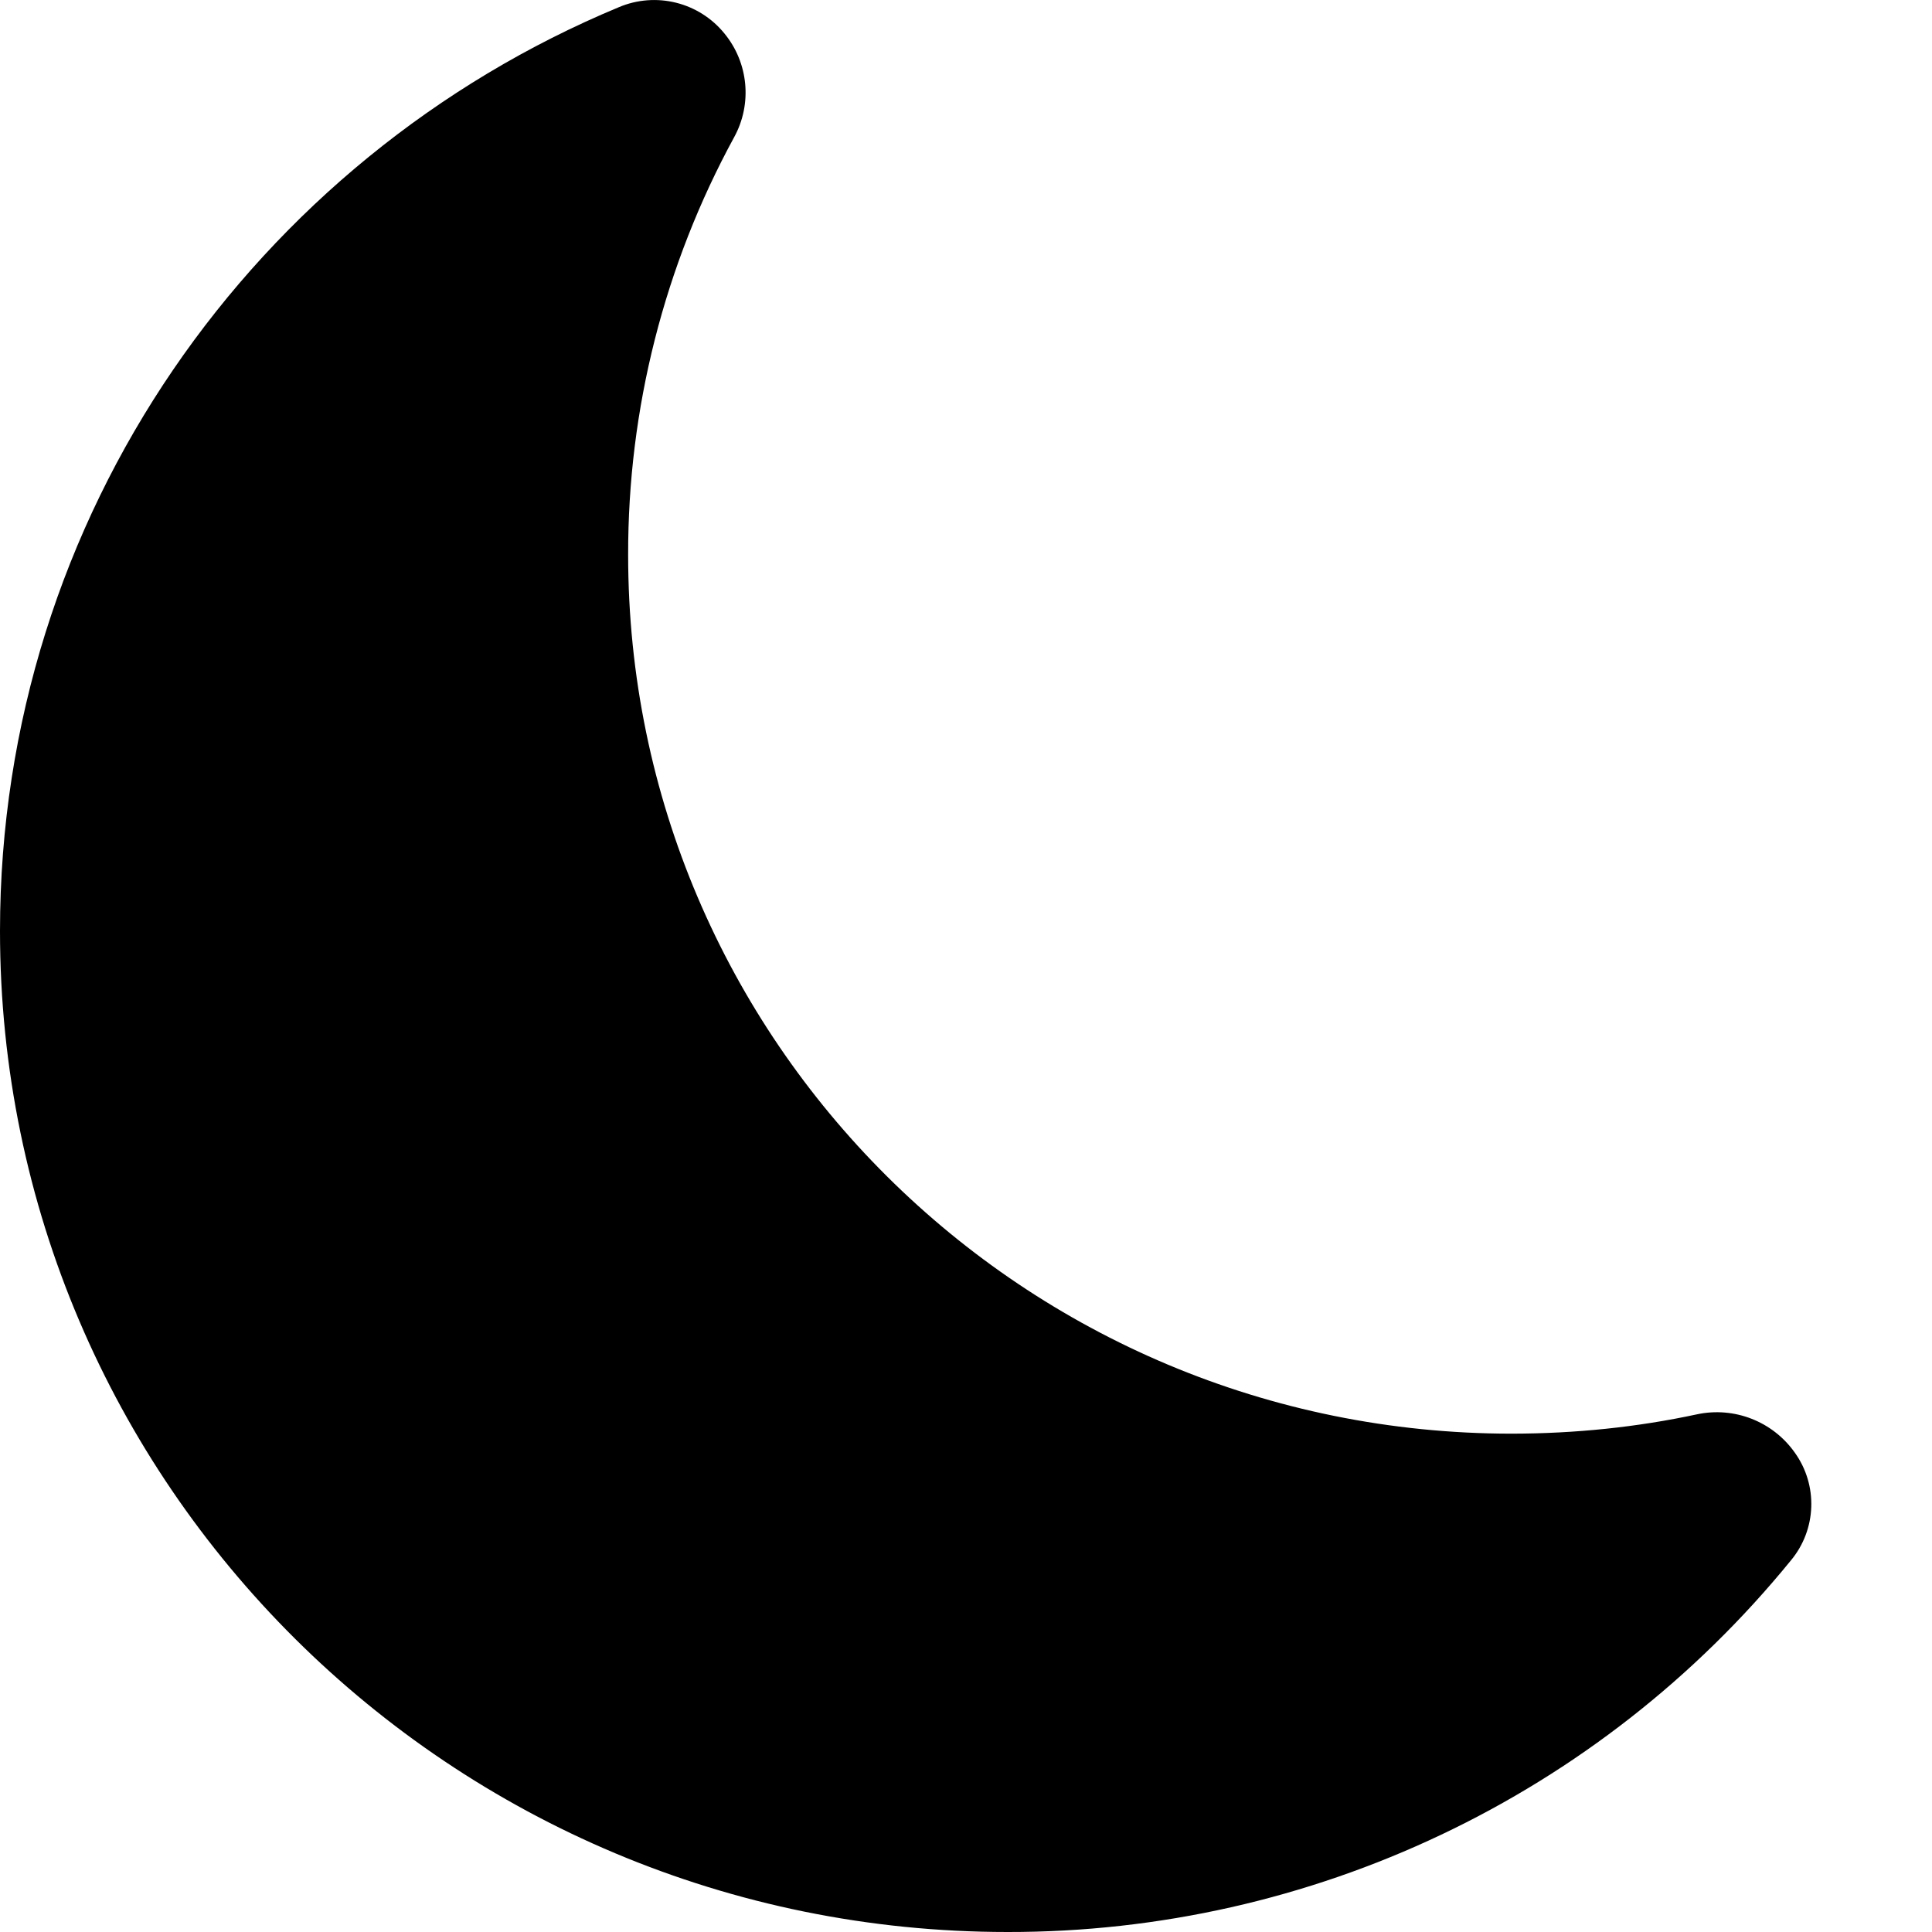
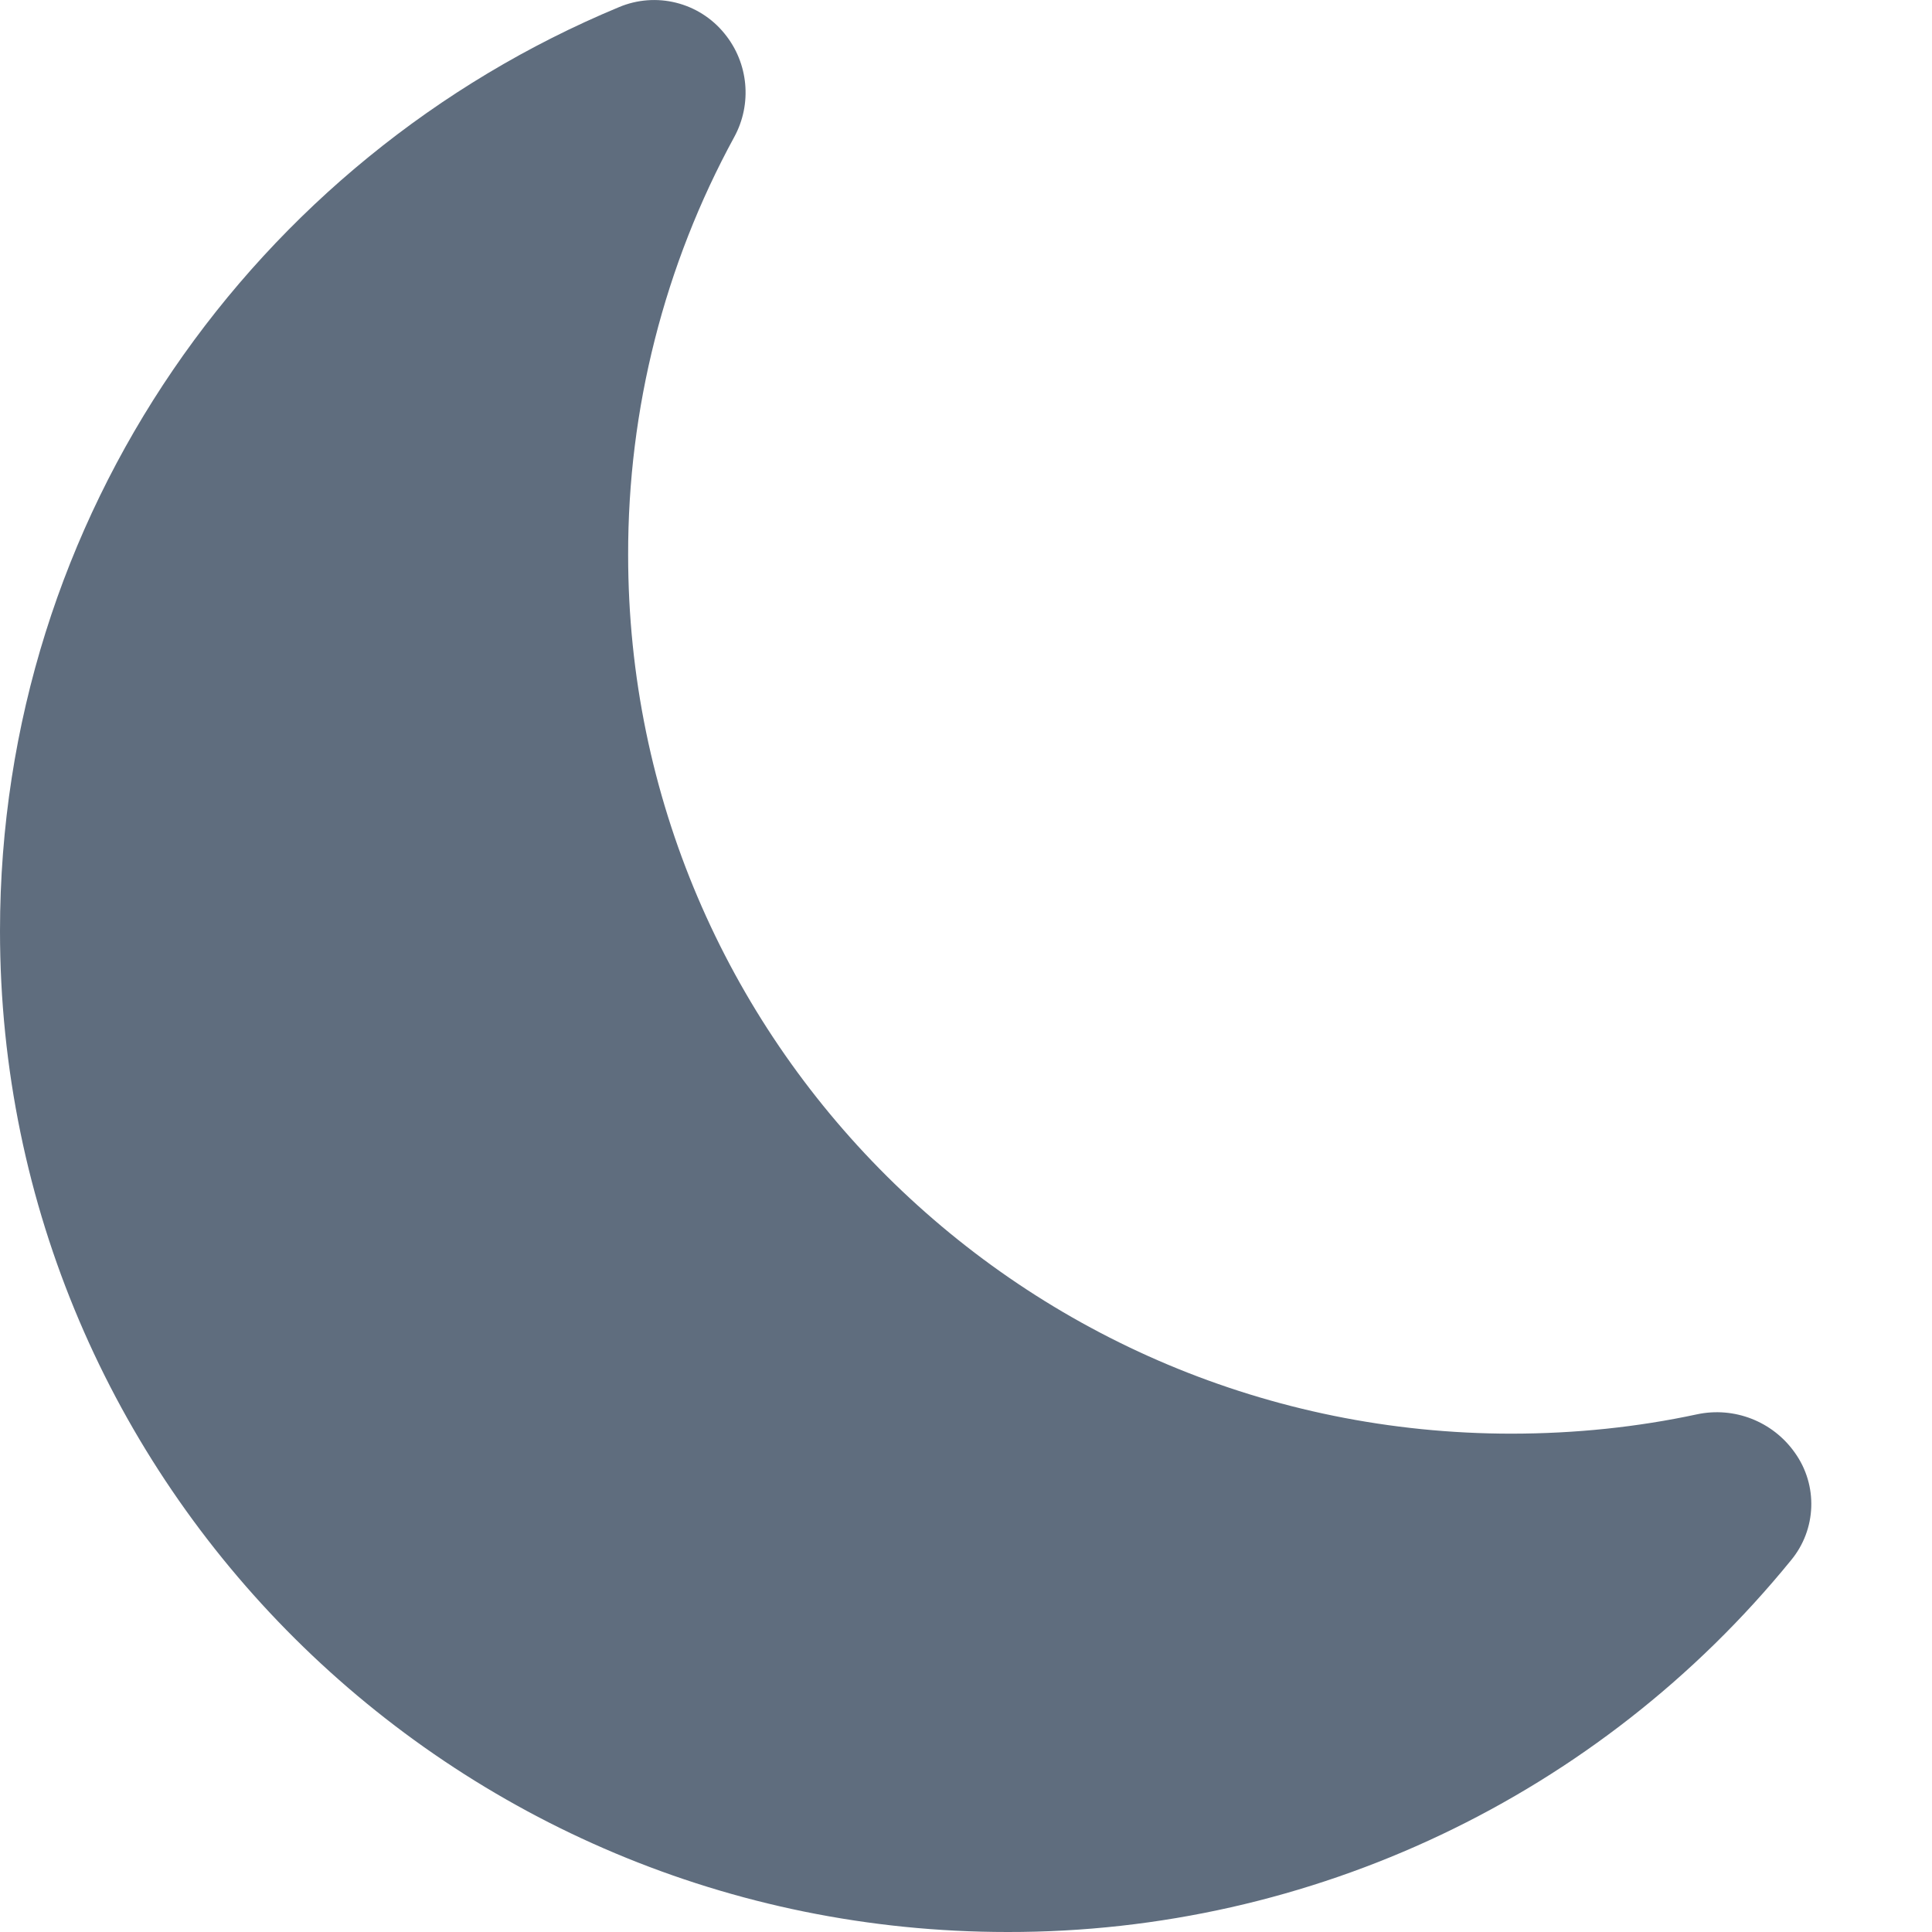
- <svg xmlns="http://www.w3.org/2000/svg" width="16" height="16" fill="currentColor" class="bi bi-moon-fill" viewBox="0 0 16 16">
+ <svg xmlns="http://www.w3.org/2000/svg" width="16" height="16" fill="#5F6D7E" class="bi bi-moon-fill" viewBox="0 0 16 16">
  <path d="M6 .278a.77.77 0 0 1 .08.858 7.2 7.2 0 0 0-.878 3.46c0 4.021 3.278 7.277 7.318 7.277q.792-.001 1.533-.16a.79.79 0 0 1 .81.316.73.73 0 0 1-.031.893A8.35 8.35 0 0 1 8.344 16C3.734 16 0 12.286 0 7.71 0 4.266 2.114 1.312 5.124.06A.75.75 0 0 1 6 .278" />
</svg>
